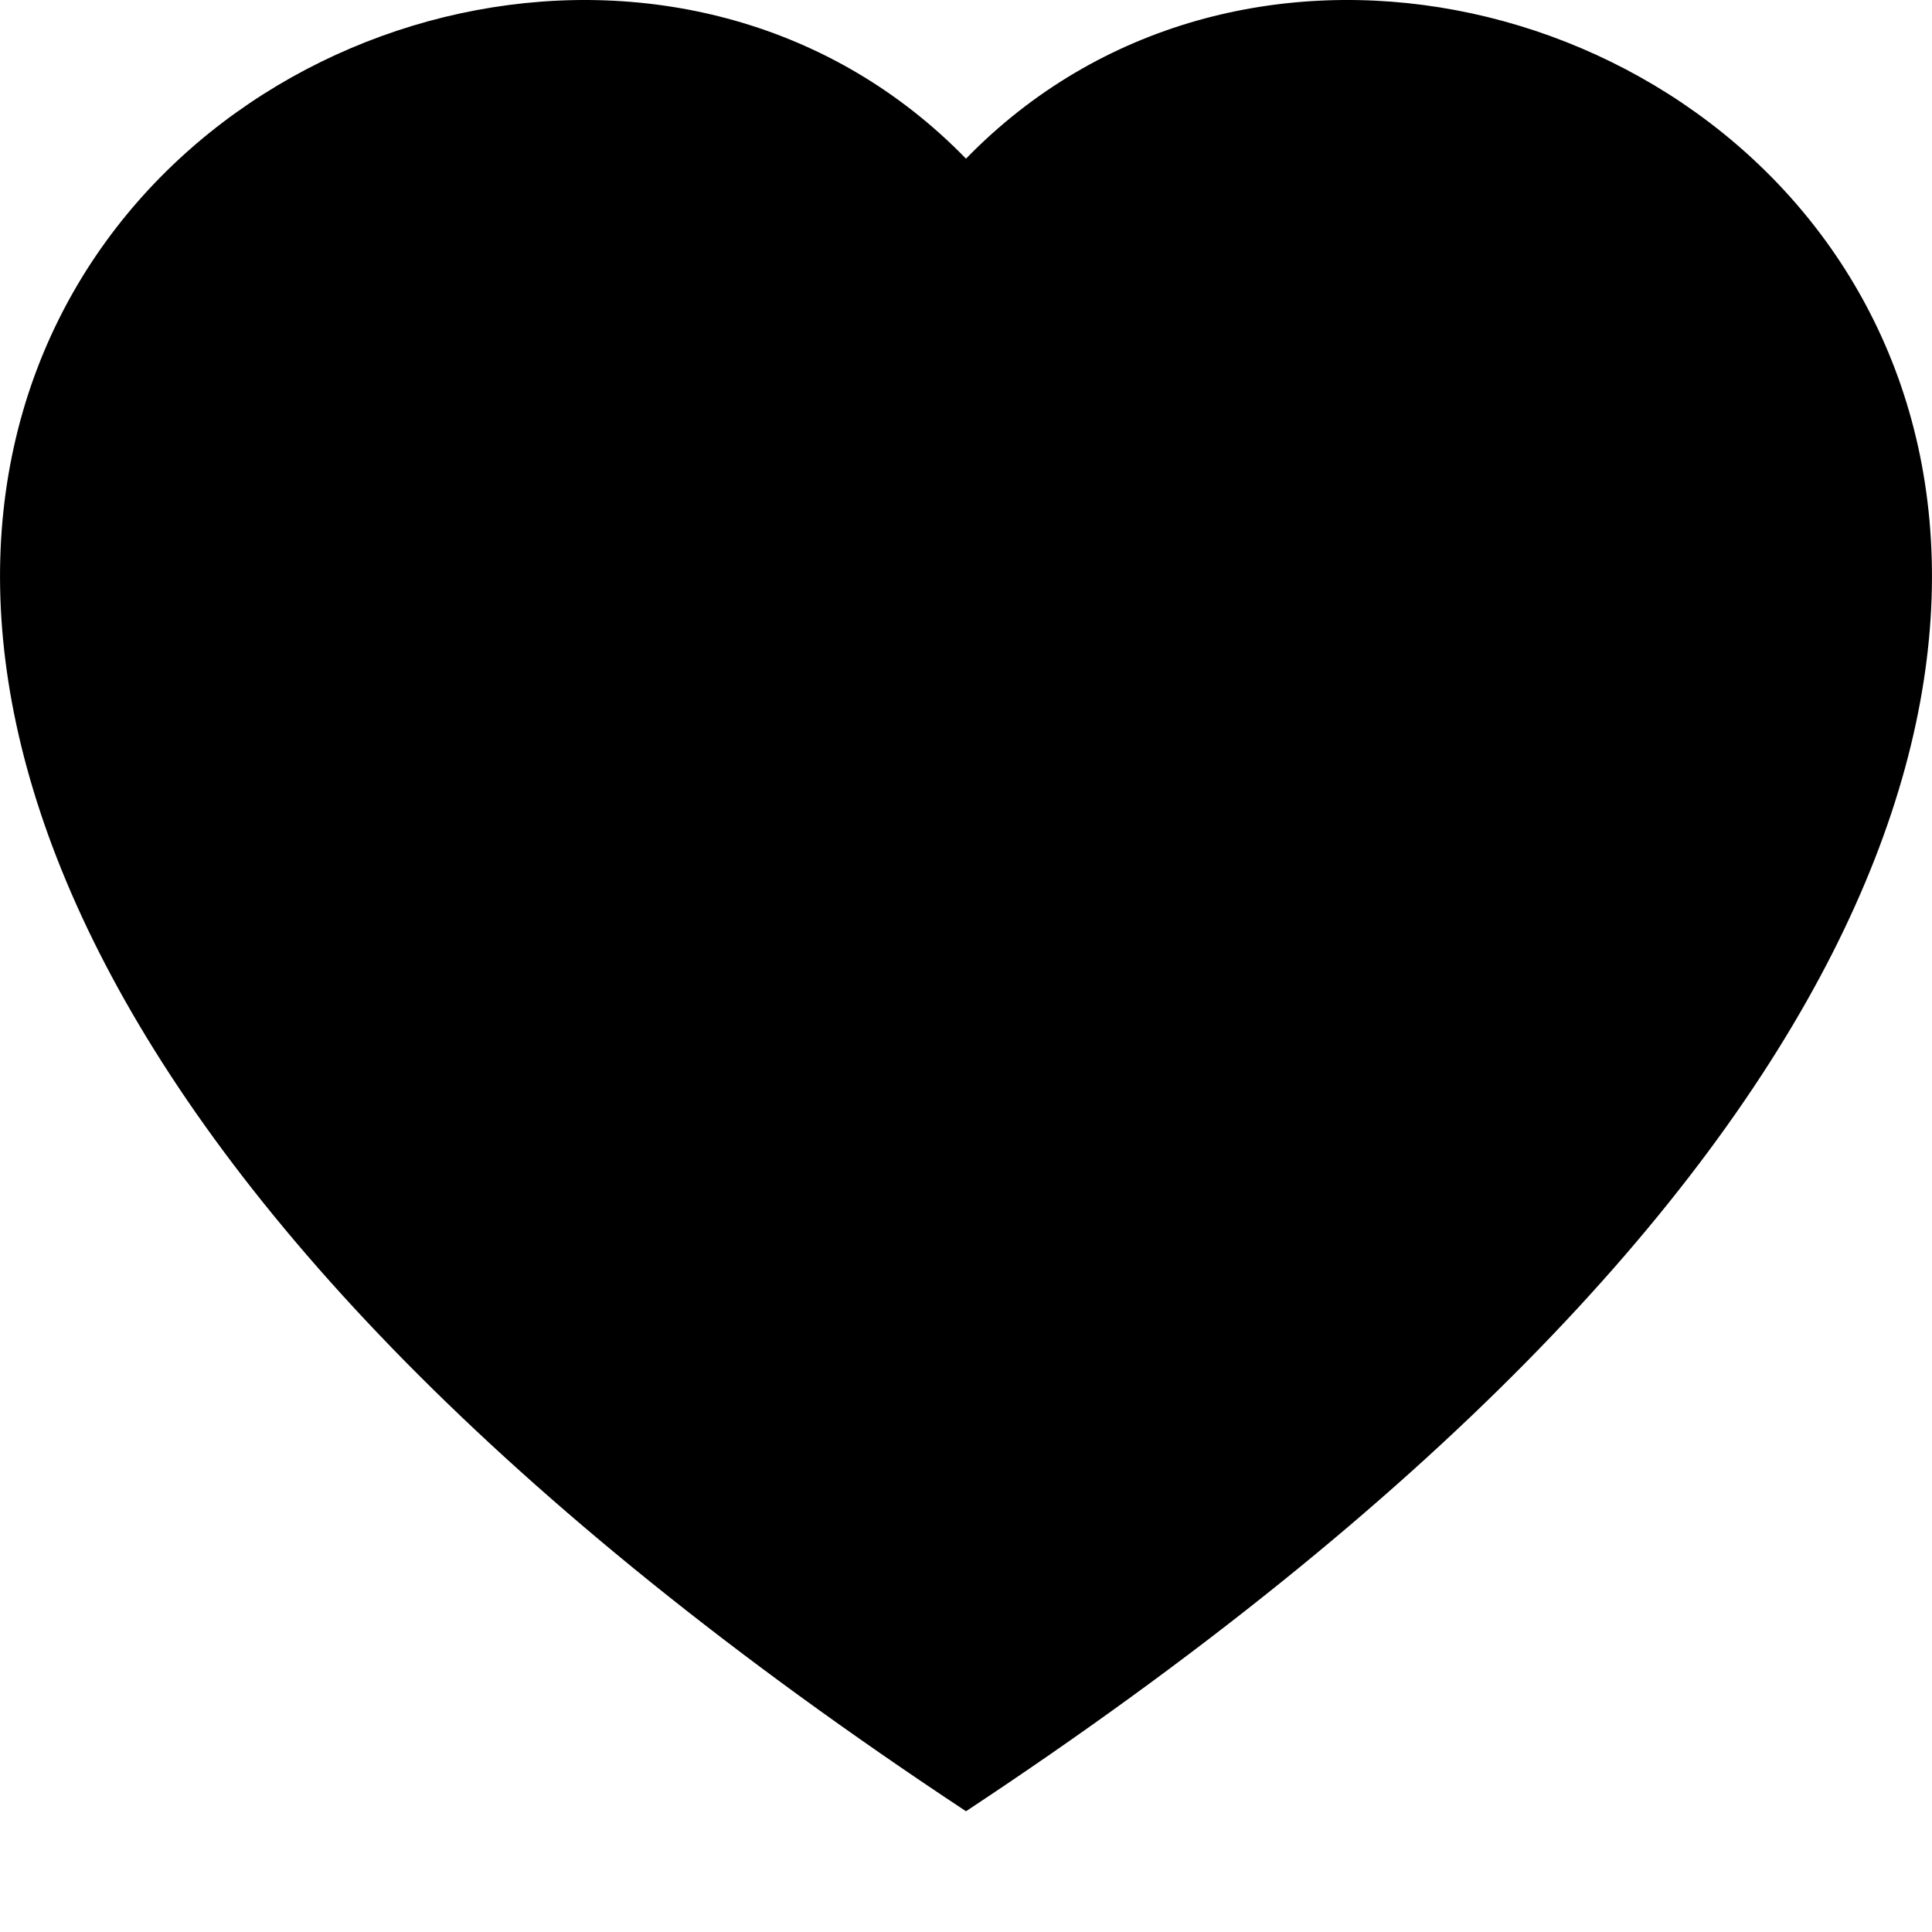
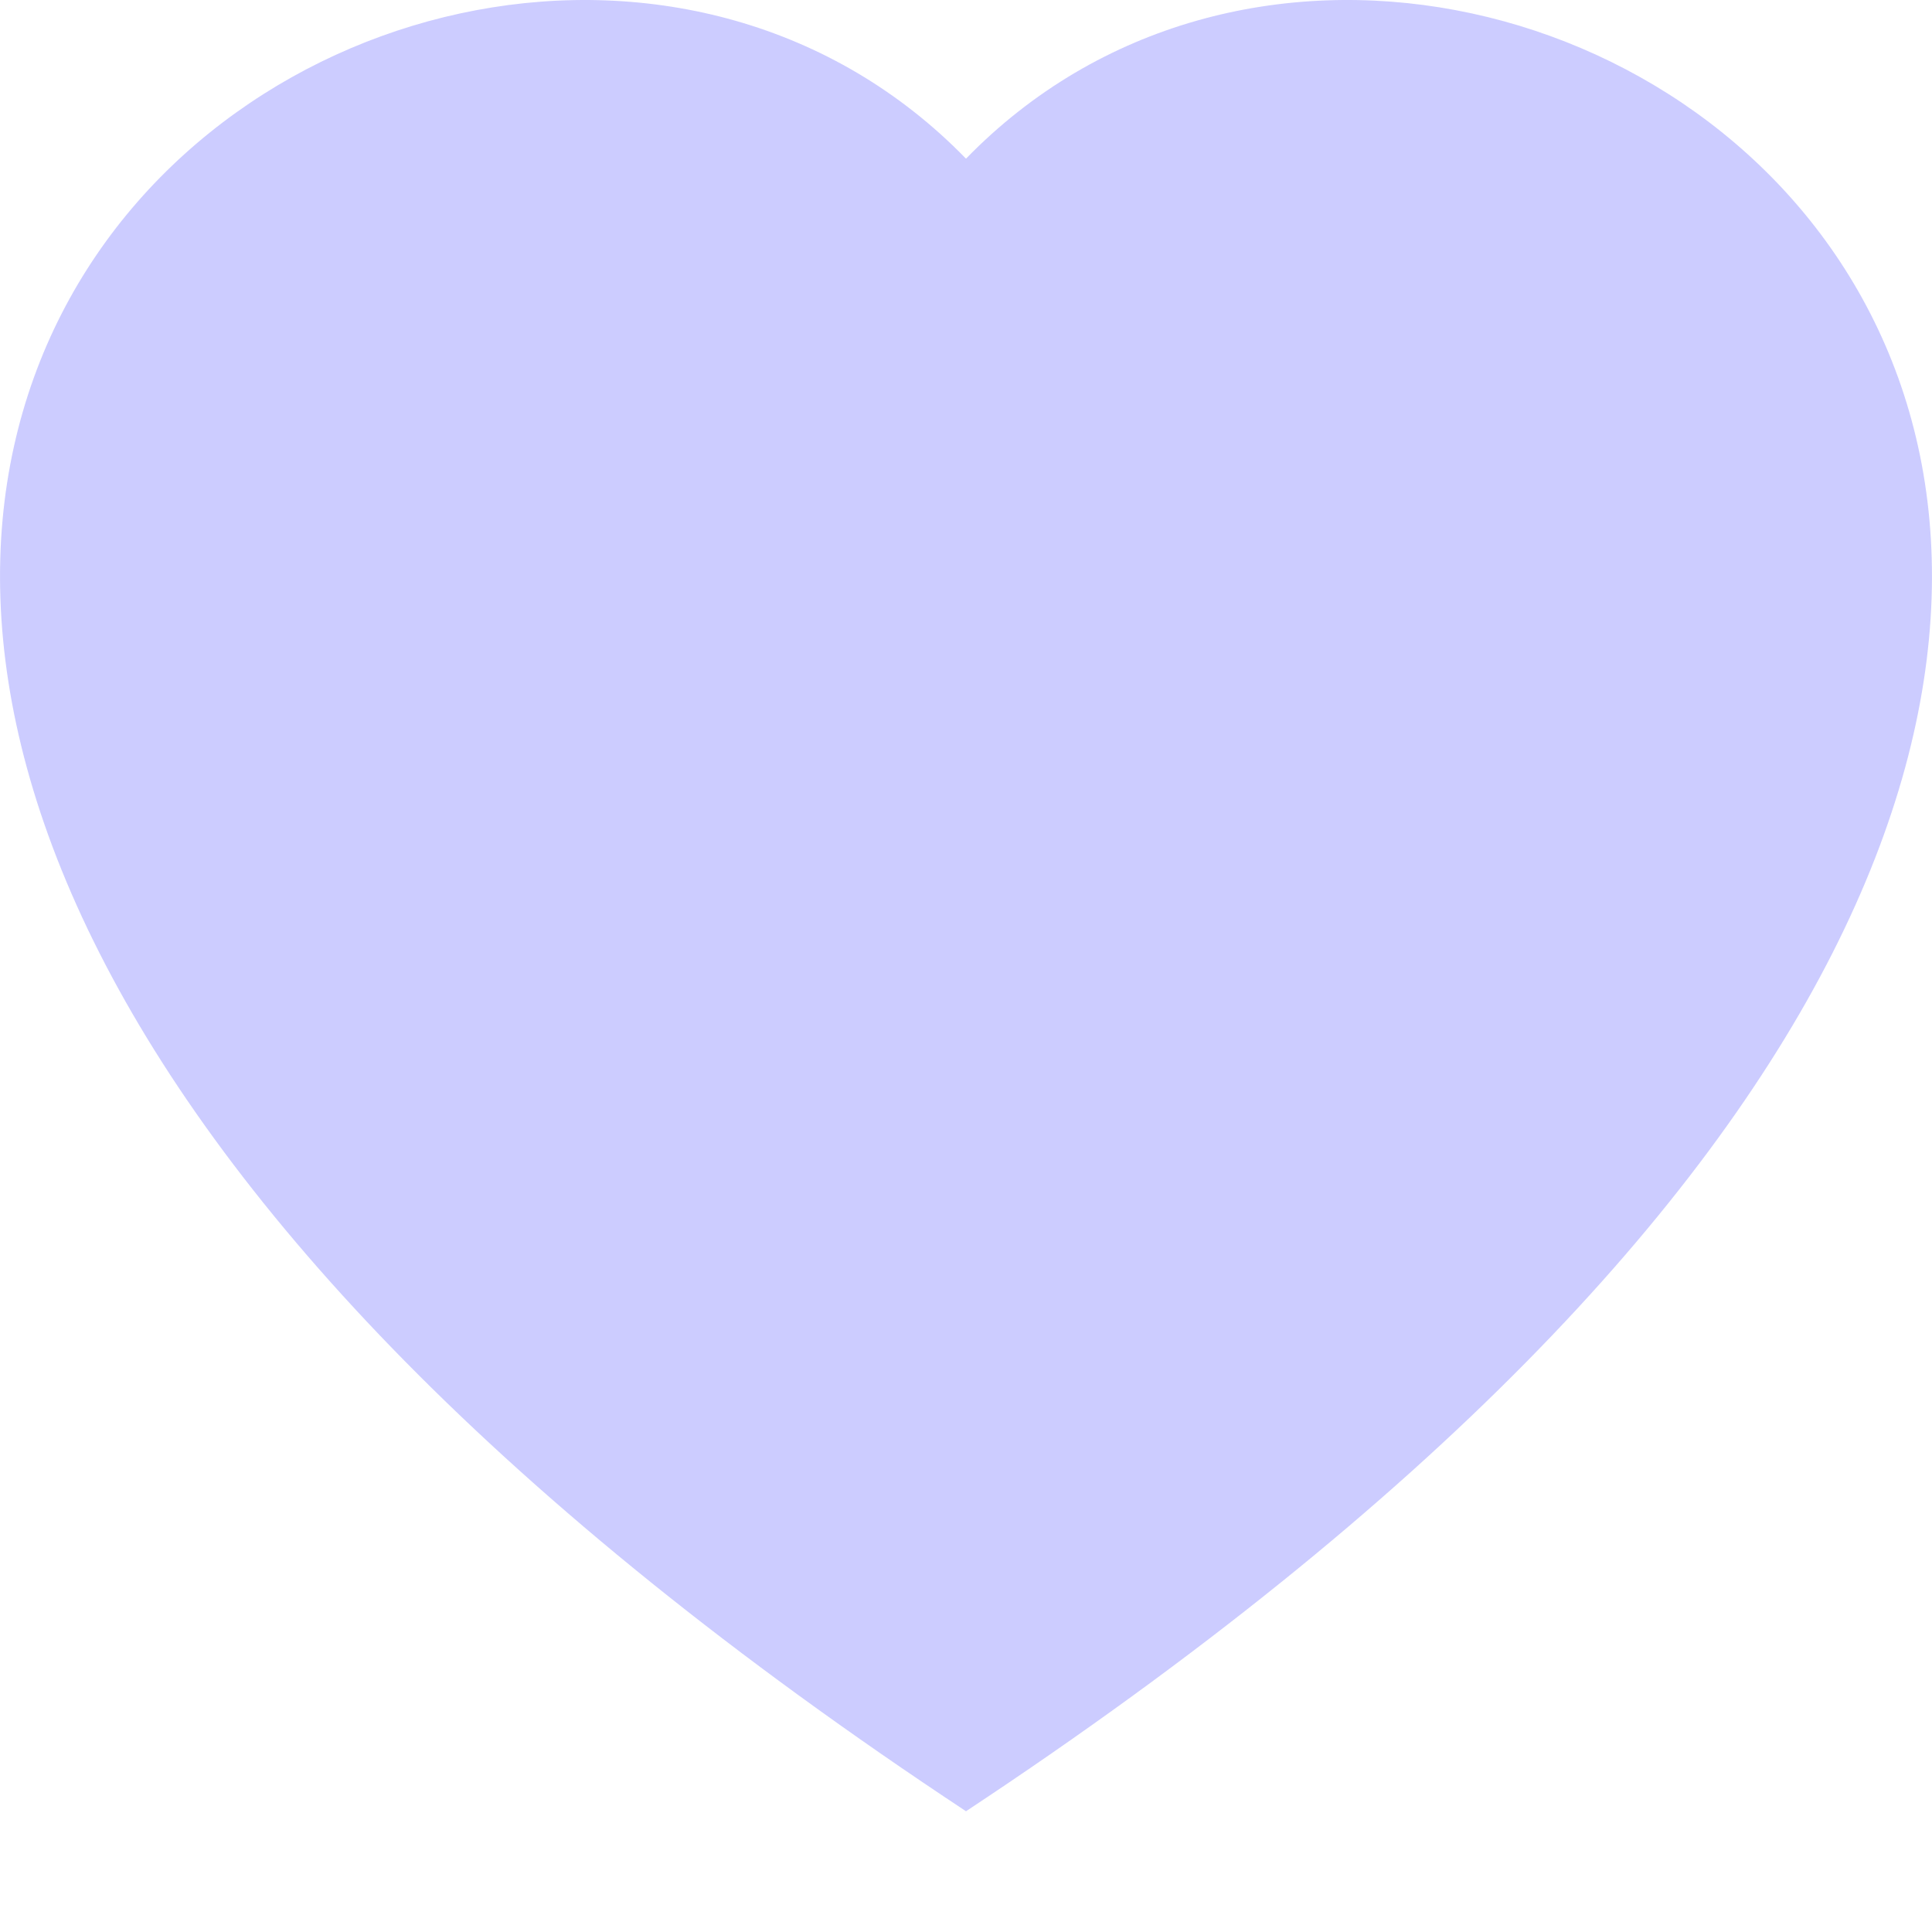
- <svg xmlns="http://www.w3.org/2000/svg" width="16" height="16" fill="currentColor" class="bi bi-heart-fill" viewBox="0 0 16 16">
+ <svg xmlns="http://www.w3.org/2000/svg" width="16" height="16" fill="#CCCCFF" class="bi bi-heart-fill" viewBox="0 0 16 16">
  <path fill-rule="evenodd" d="M8 1.314C12.438-3.248 23.534 4.735 8 15-7.534 4.736 3.562-3.248 8 1.314z" />
</svg>
